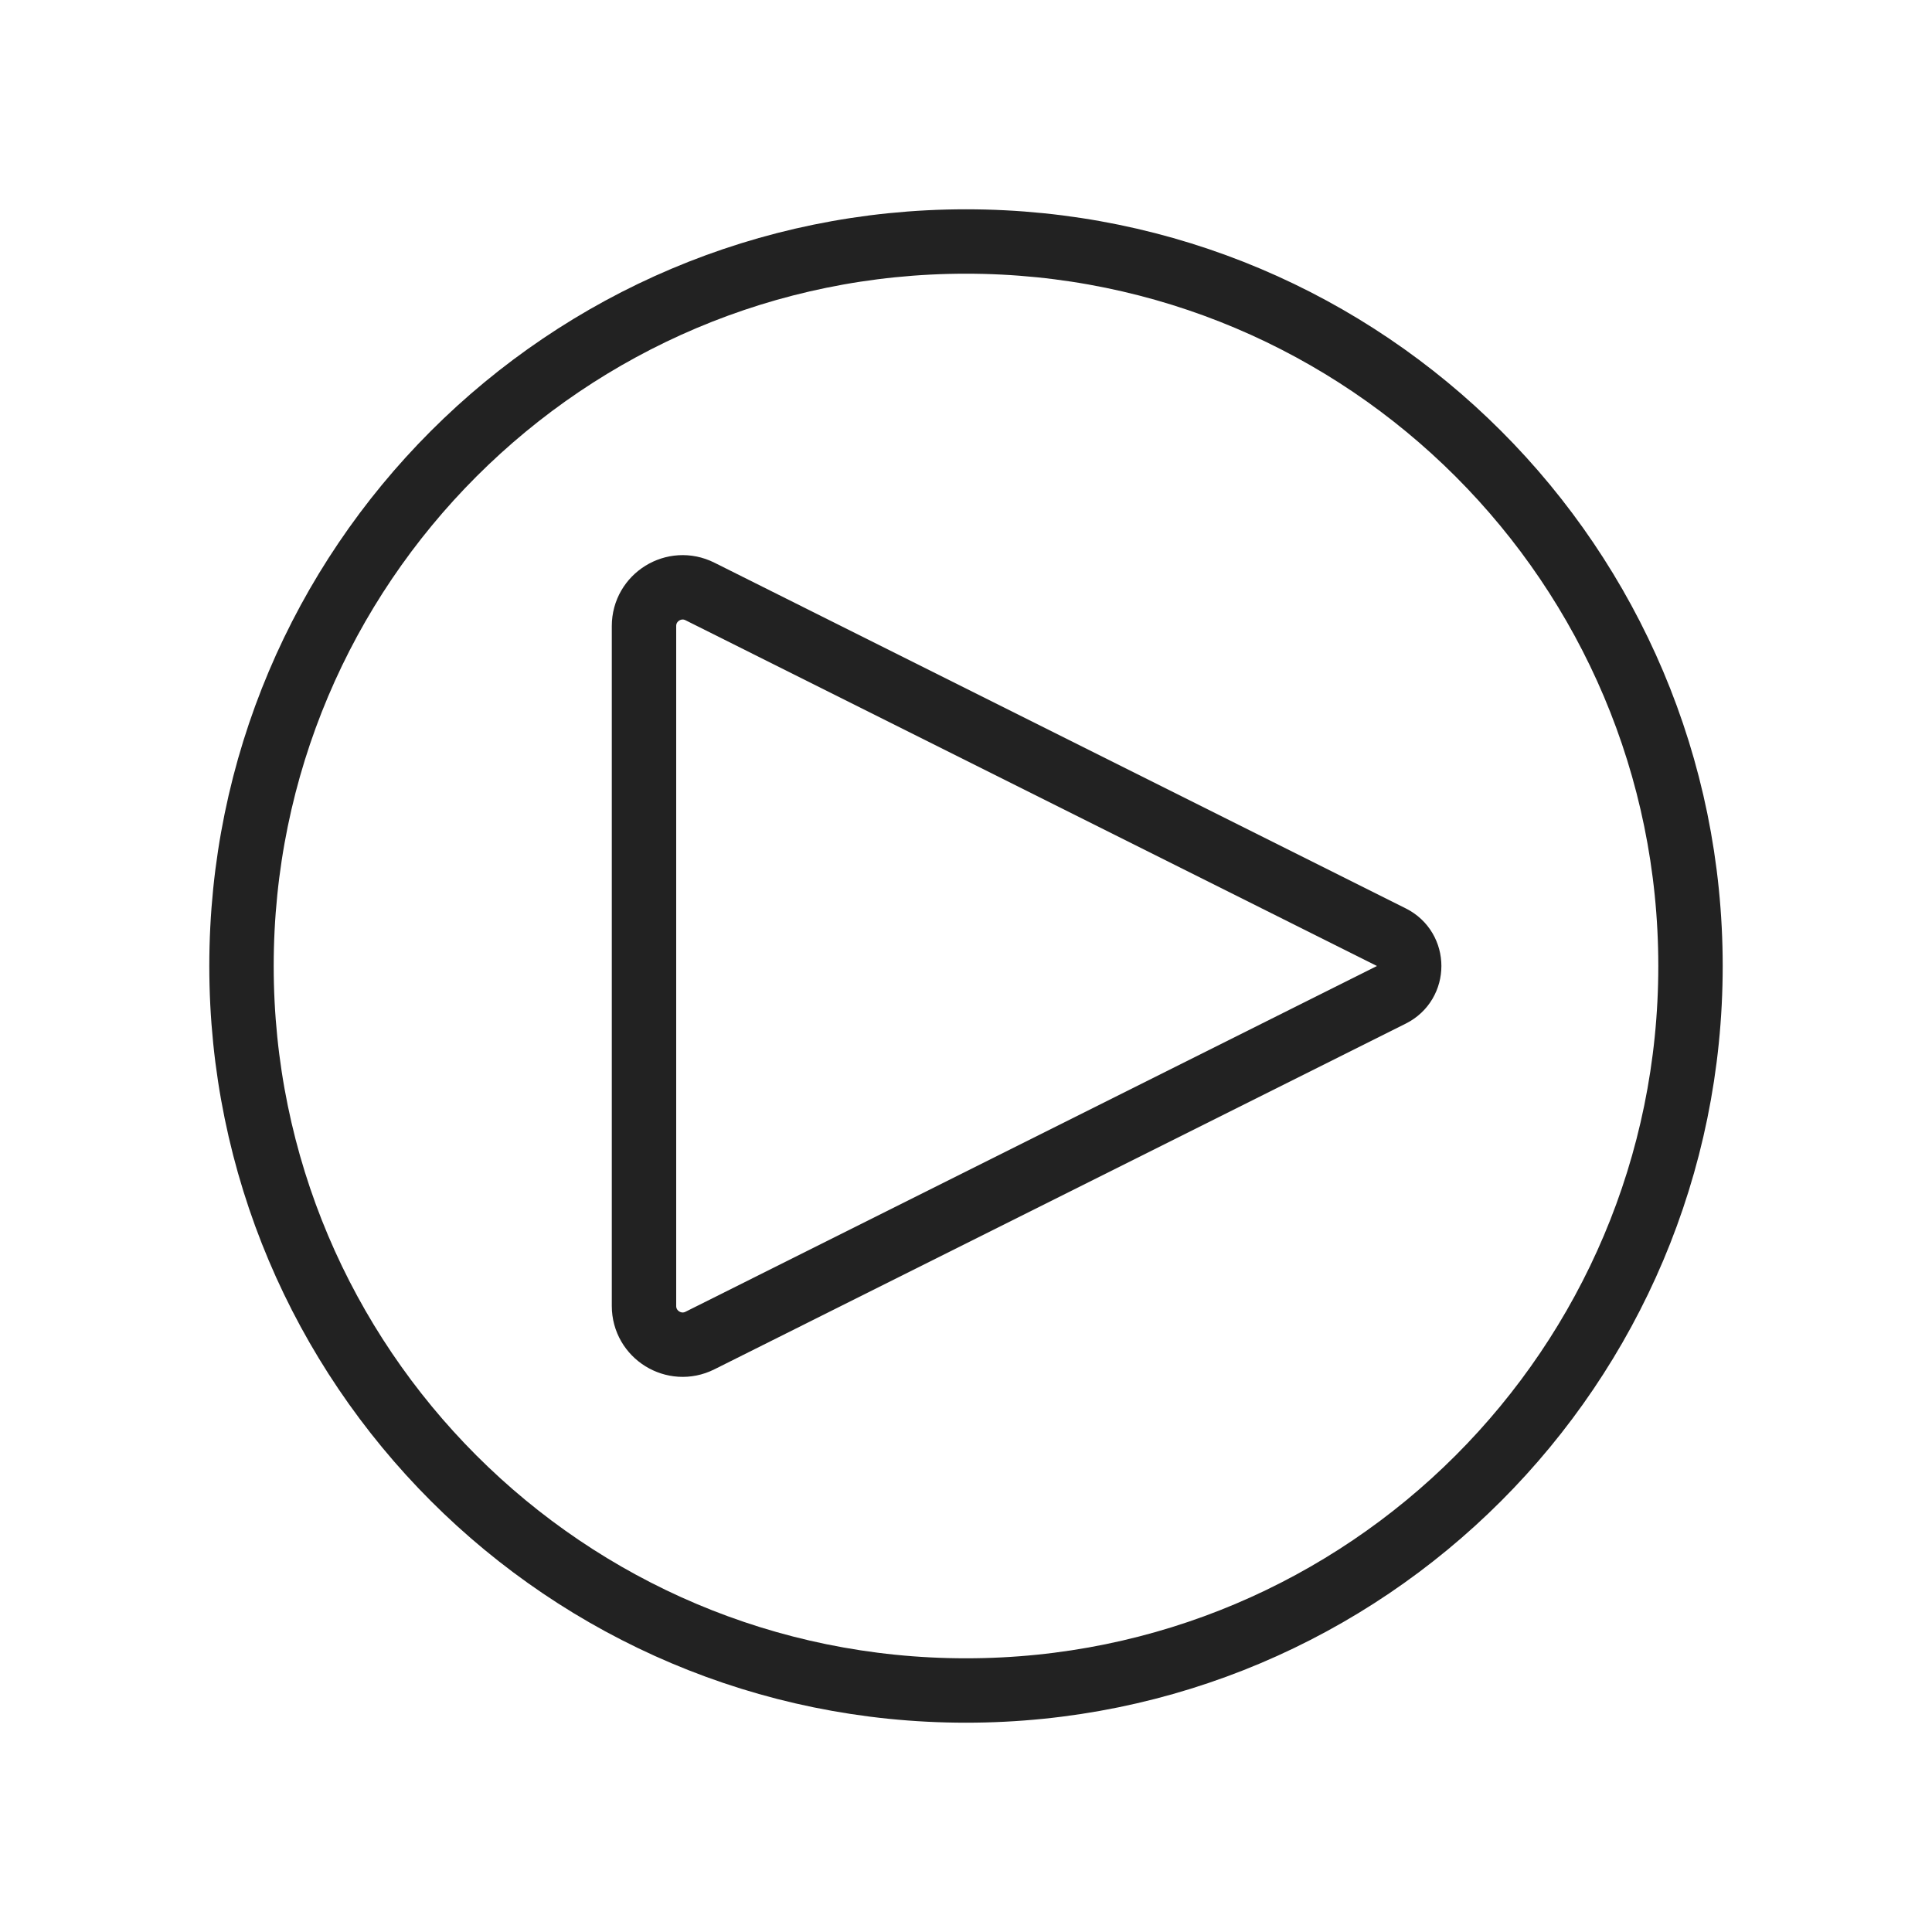
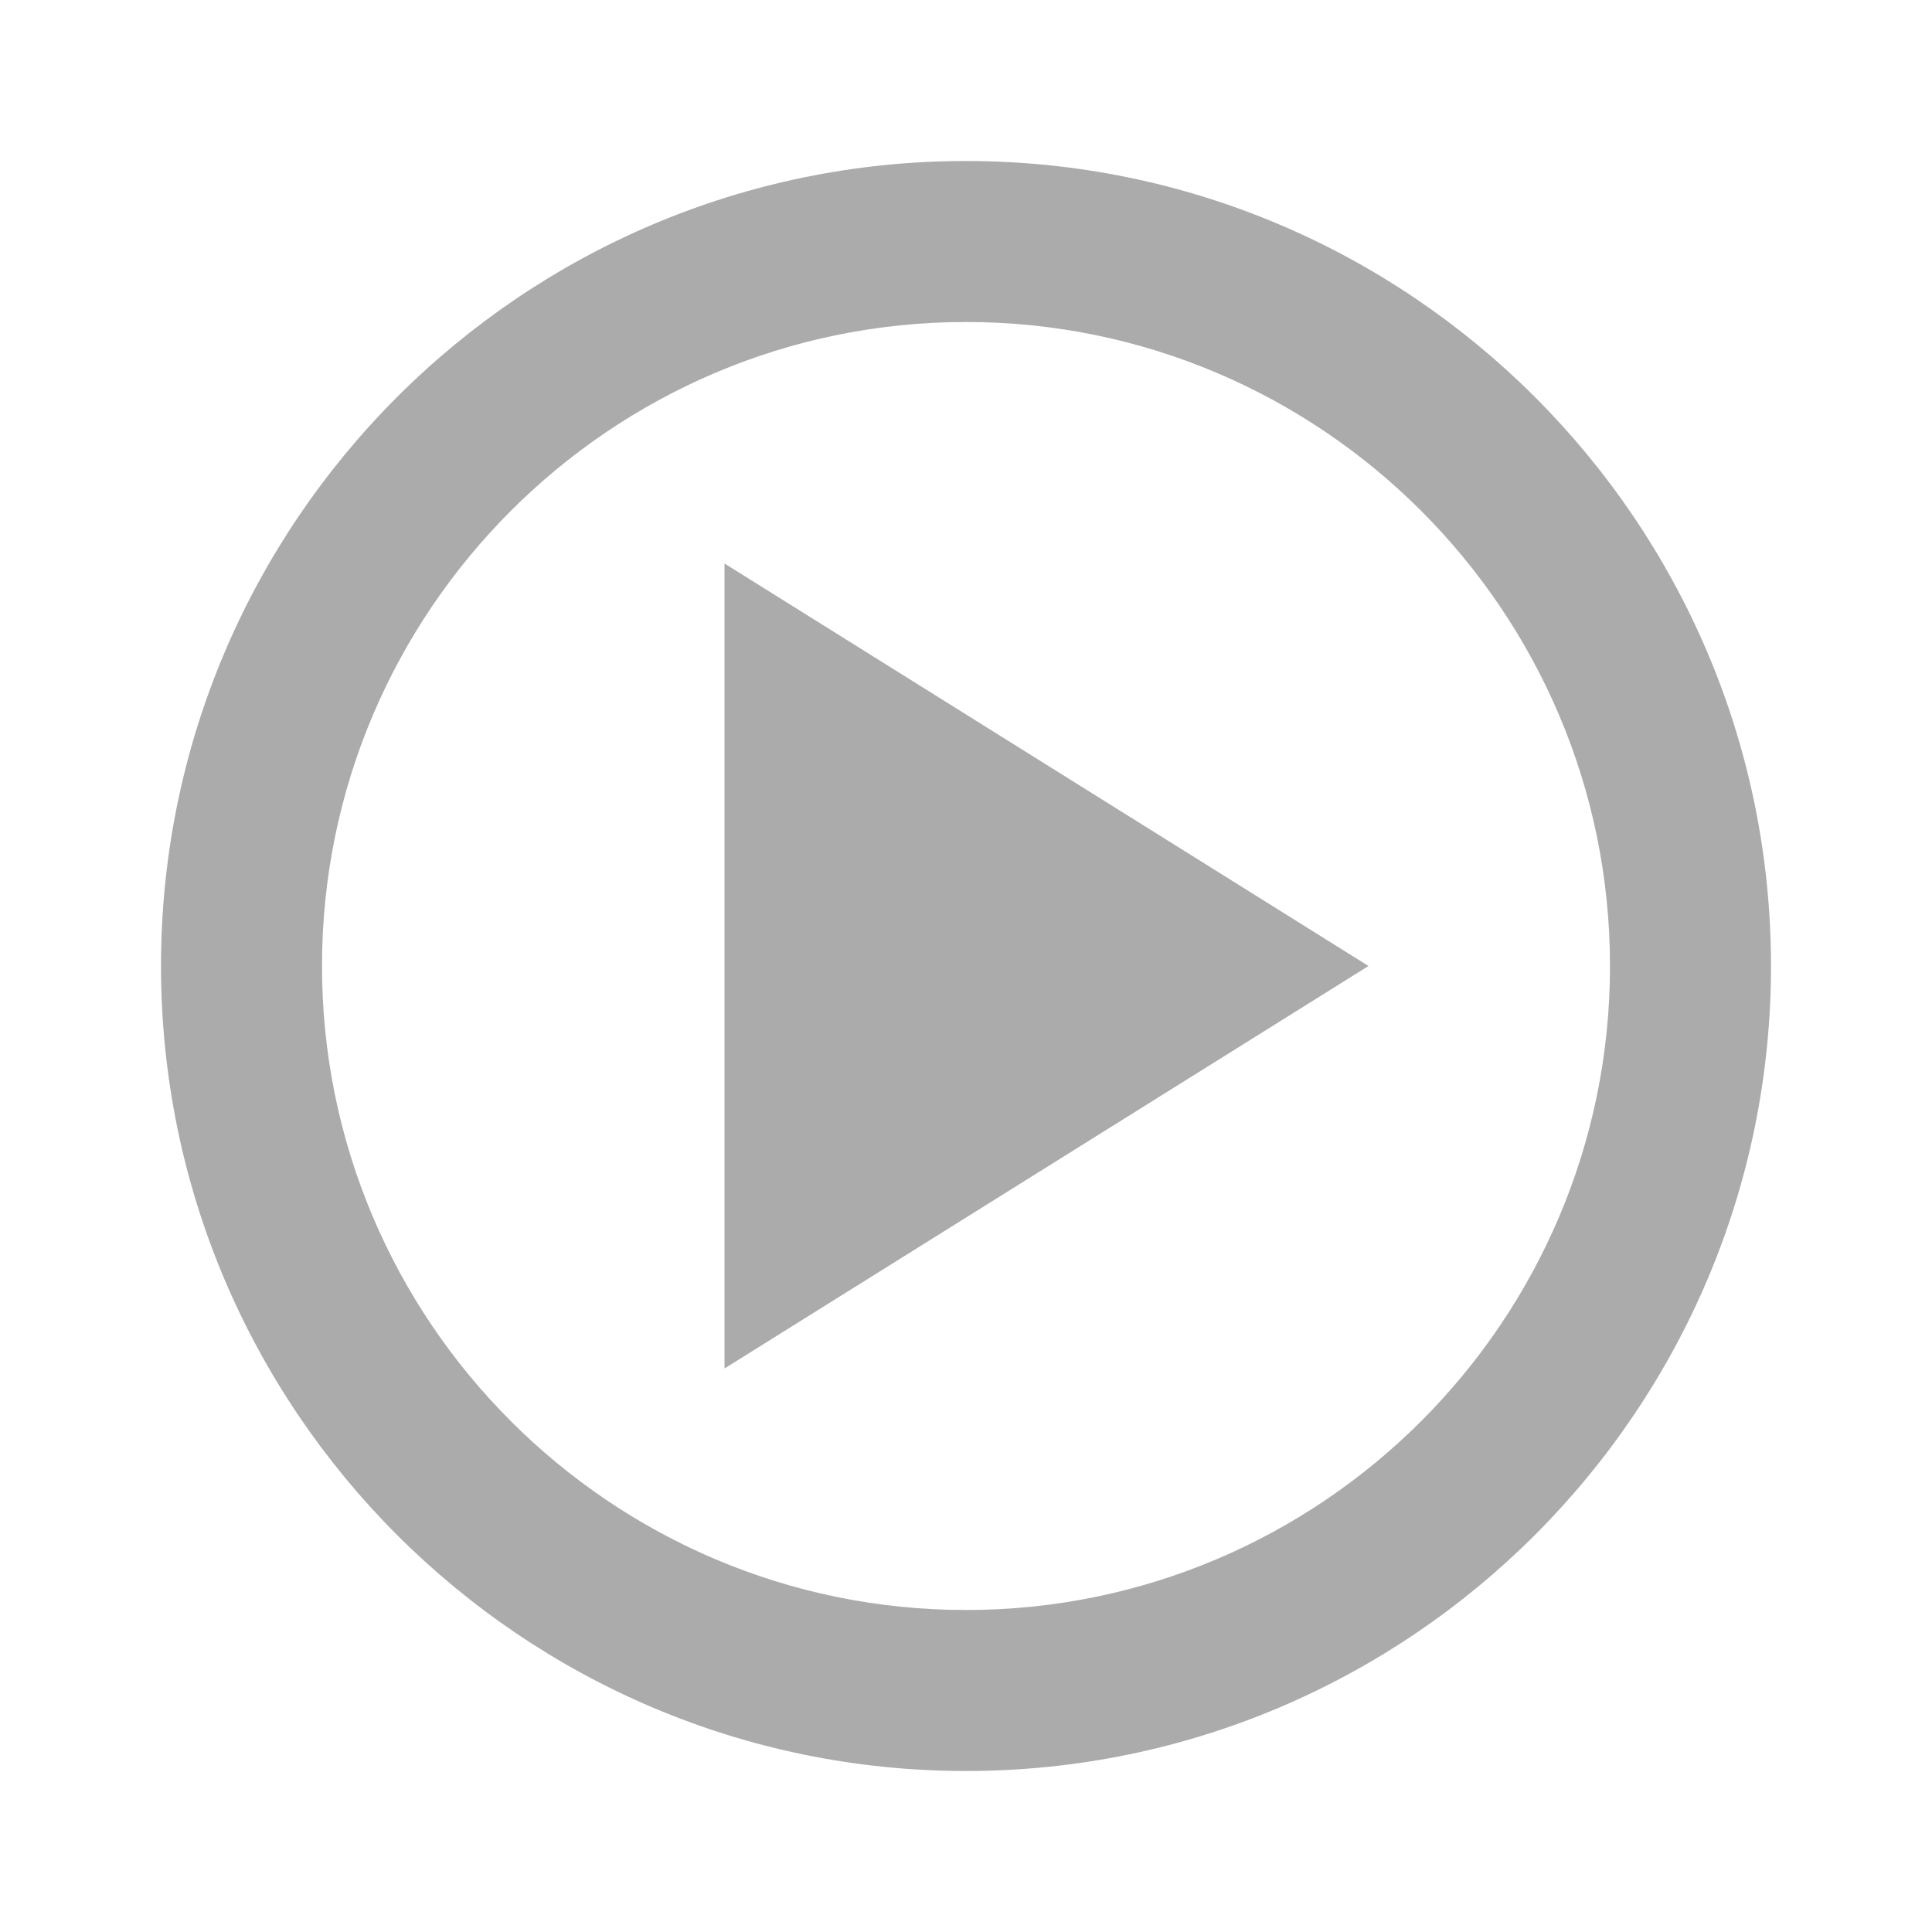
- <svg xmlns="http://www.w3.org/2000/svg" width="60" height="60" viewBox="0 0 60 60" fill="none">
-   <path d="M43.211 29.106L21.737 18.368C20.939 17.969 20 18.55 20 19.442V40.558C20 41.45 20.939 42.031 21.737 41.632L43.211 30.894C43.948 30.526 43.948 29.474 43.211 29.106Z" stroke="#222222" stroke-width="2" stroke-linecap="round" stroke-linejoin="round" />
-   <circle cx="30" cy="30" r="22.5" stroke="#222222" stroke-width="2" />
+ <svg xmlns="http://www.w3.org/2000/svg" width="24" height="24" viewBox="0 0 24 24" fill="none">
+   <path d="M12 2C6.486 2 2 6.486 2 12C2 17.514 6.486 22 12 22C17.514 22 22 17.514 22 12C22 6.486 17.514 2 12 2ZM12 20C7.589 20 4 16.411 4 12C4 7.589 7.589 4 12 4C16.411 4 20 7.589 20 12C20 16.411 16.411 20 12 20Z" fill="#ABABAB" />
+   <path d="M9 17L17 12L9 7V17Z" fill="#ABABAB" />
</svg>
